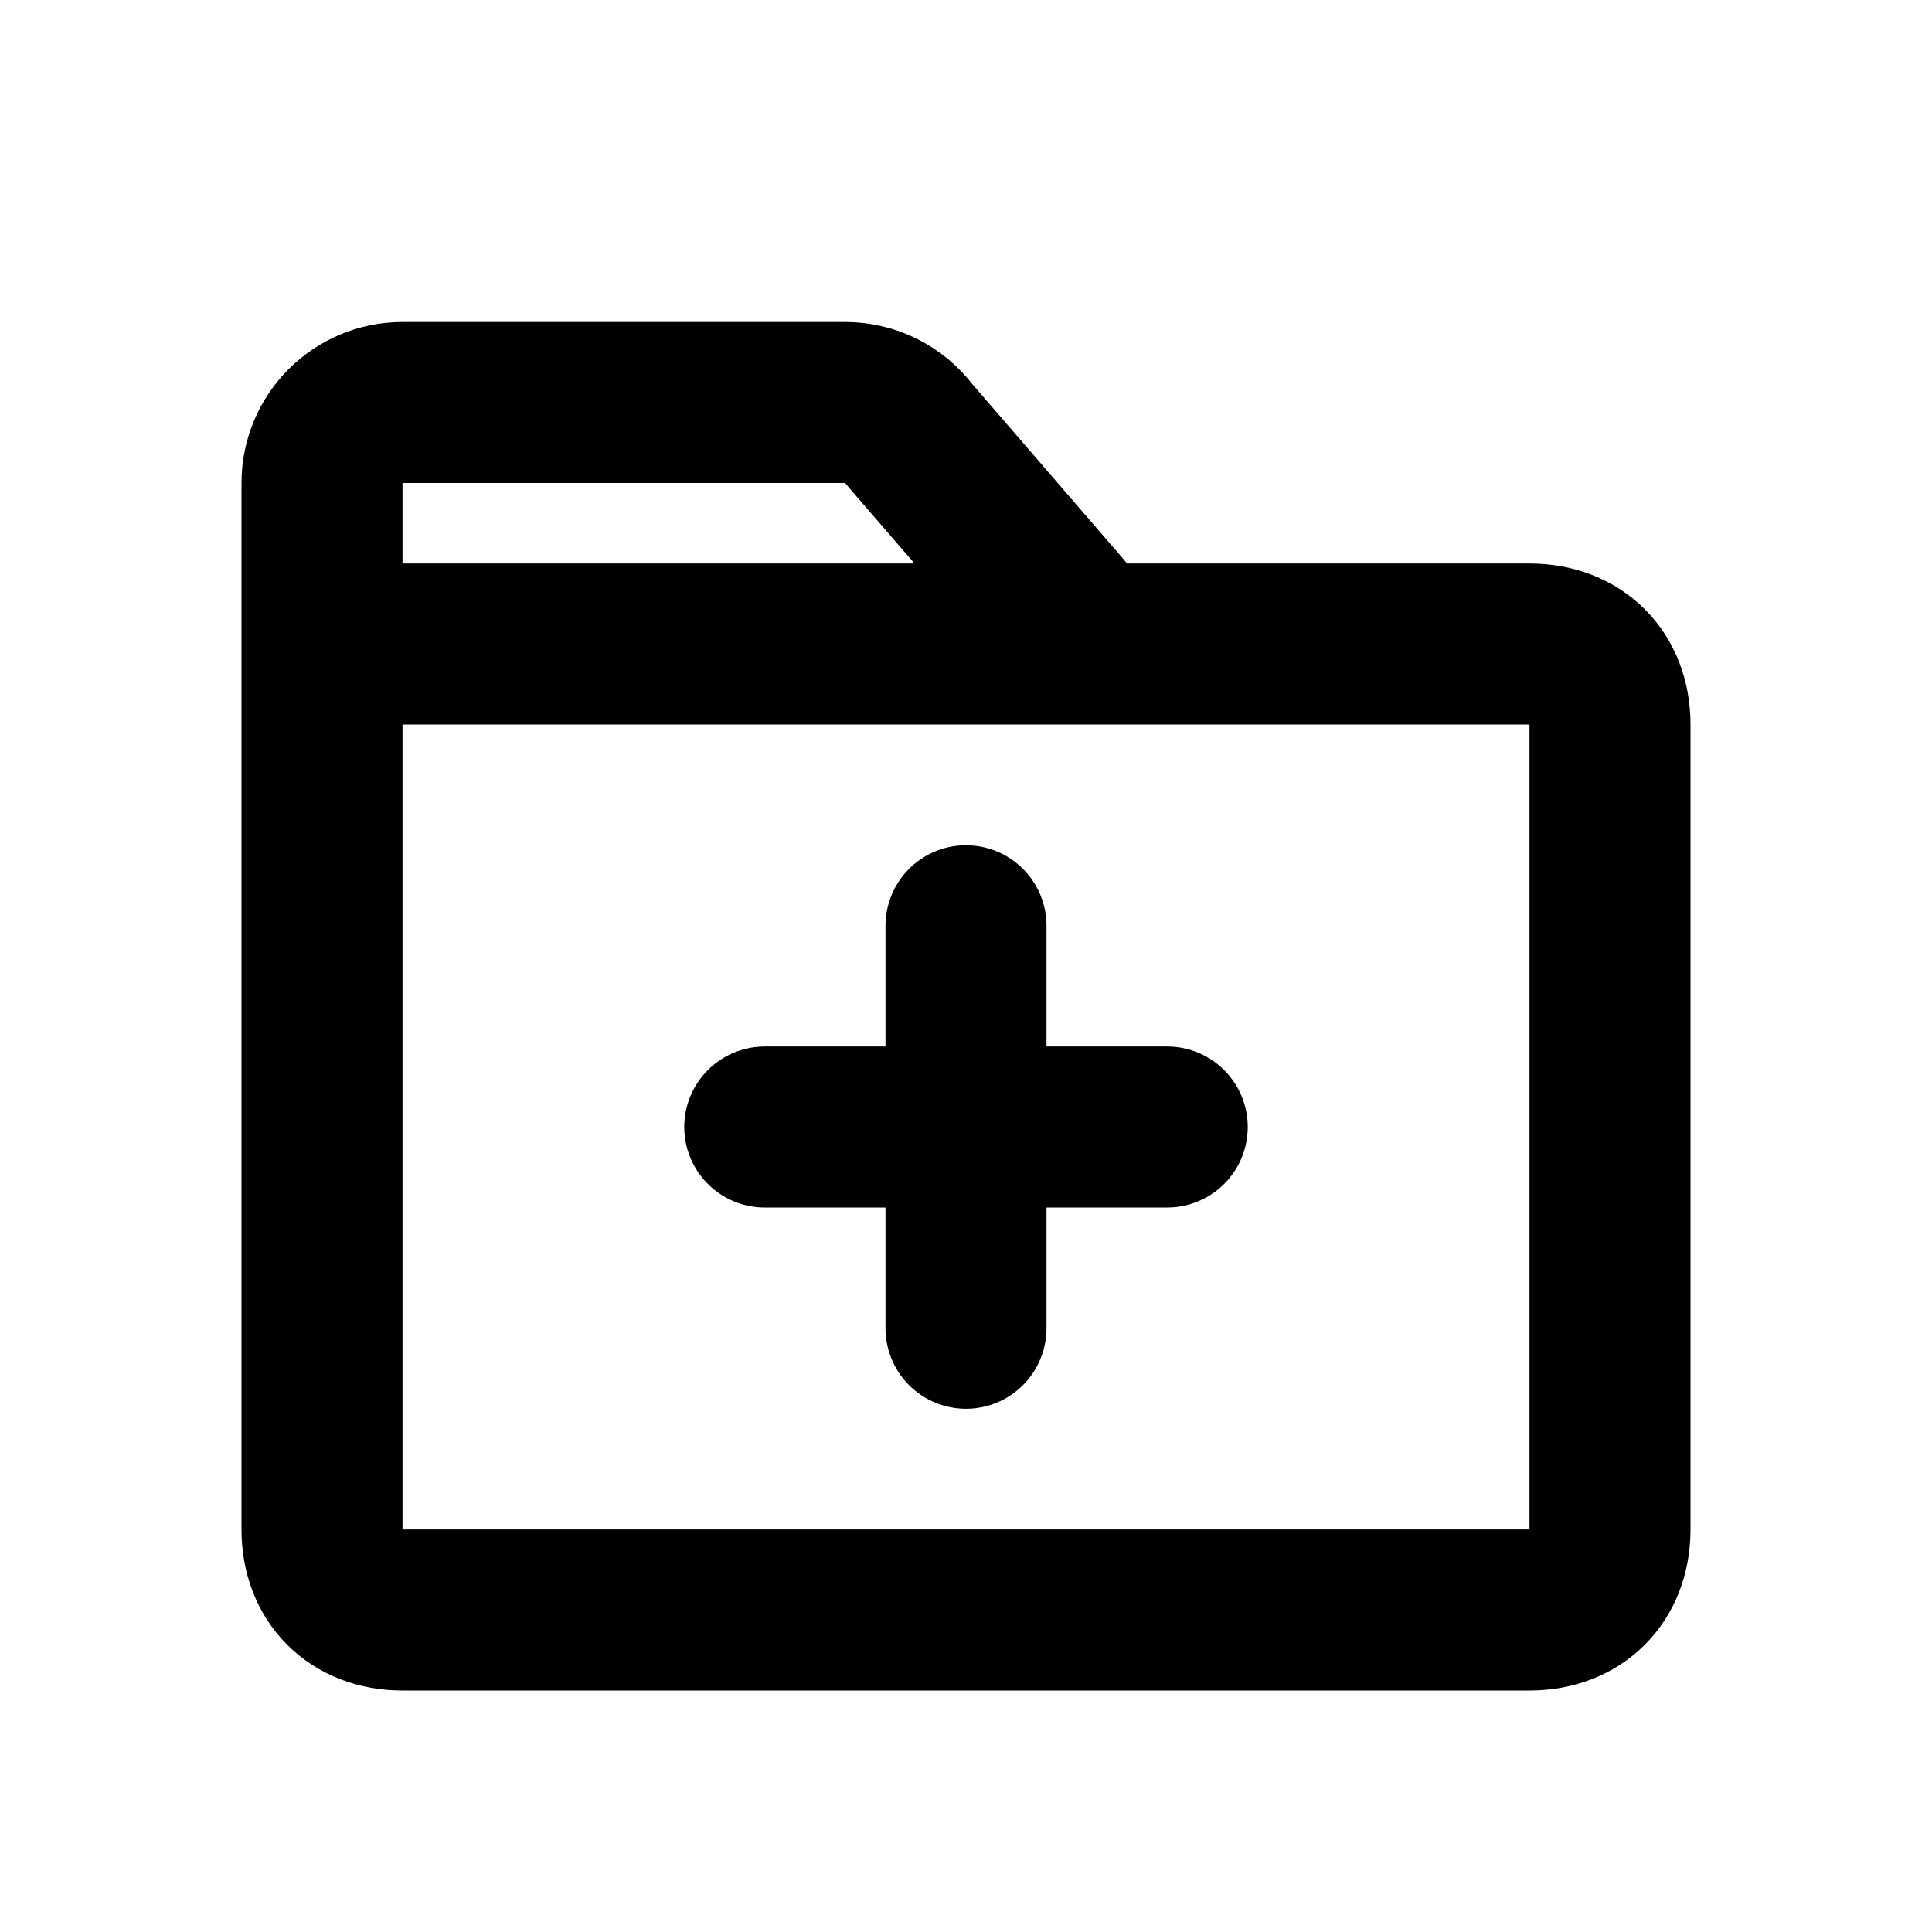
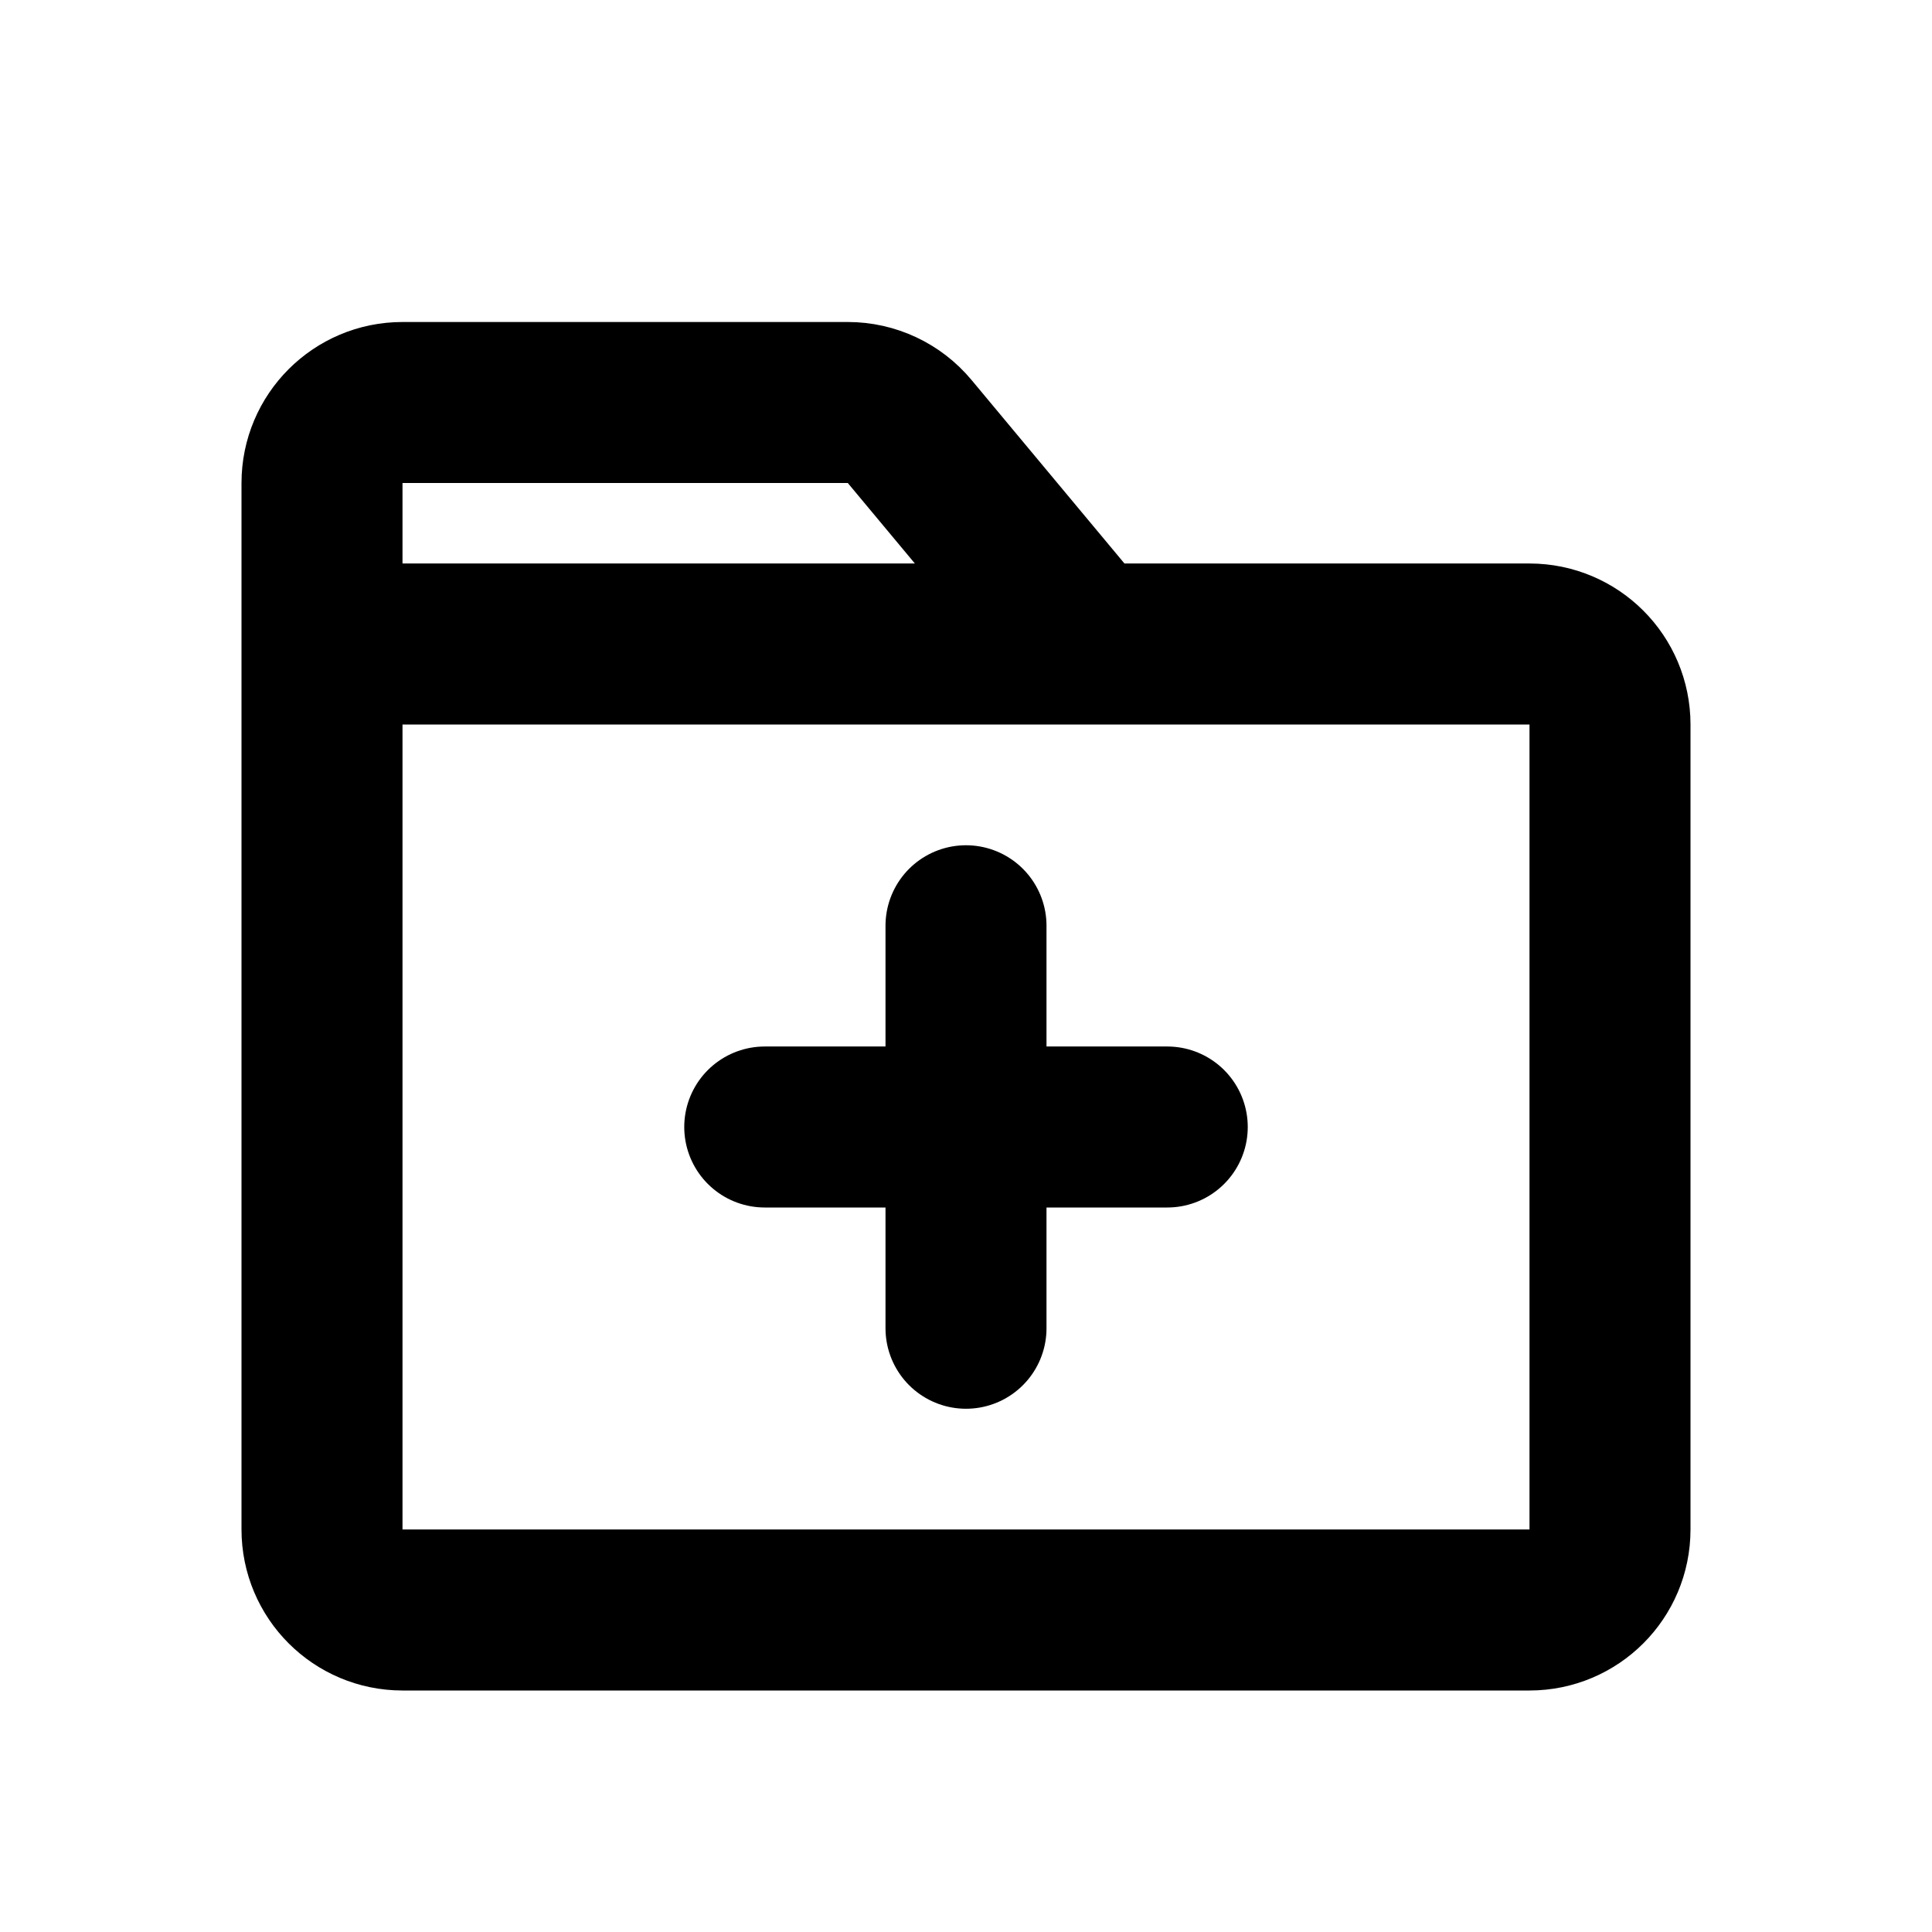
<svg xmlns="http://www.w3.org/2000/svg" width="24" height="24" fill="none" viewBox="0 0 24 24">
-   <path stroke="currentColor" stroke-linecap="round" stroke-linejoin="round" stroke-width="2" d="M14 8H4m8 3.5v5M9.5 14h5M4 6v13c0 .6.4 1 1 1h14c.6 0 1-.4 1-1V9c0-.6-.4-1-1-1h-5a1 1 0 0 1-.8-.4l-1.9-2.2a1 1 0 0 0-.8-.4H5a1 1 0 0 0-1 1Z" />
+   <path stroke="currentColor" stroke-linecap="round" stroke-linejoin="round" stroke-width="2" d="M14 8H4m8 3.5v5M9.5 14h5M4 6v13a1 1 0 0 0 1 1h14a1 1 0 0 0 1-1V9a1 1 0 0 0-1-1h-5.032a1 1 0 0 1-.768-.36l-1.9-2.28a1 1 0 0 0-.768-.36H5a1 1 0 0 0-1 1Z" />
</svg>
